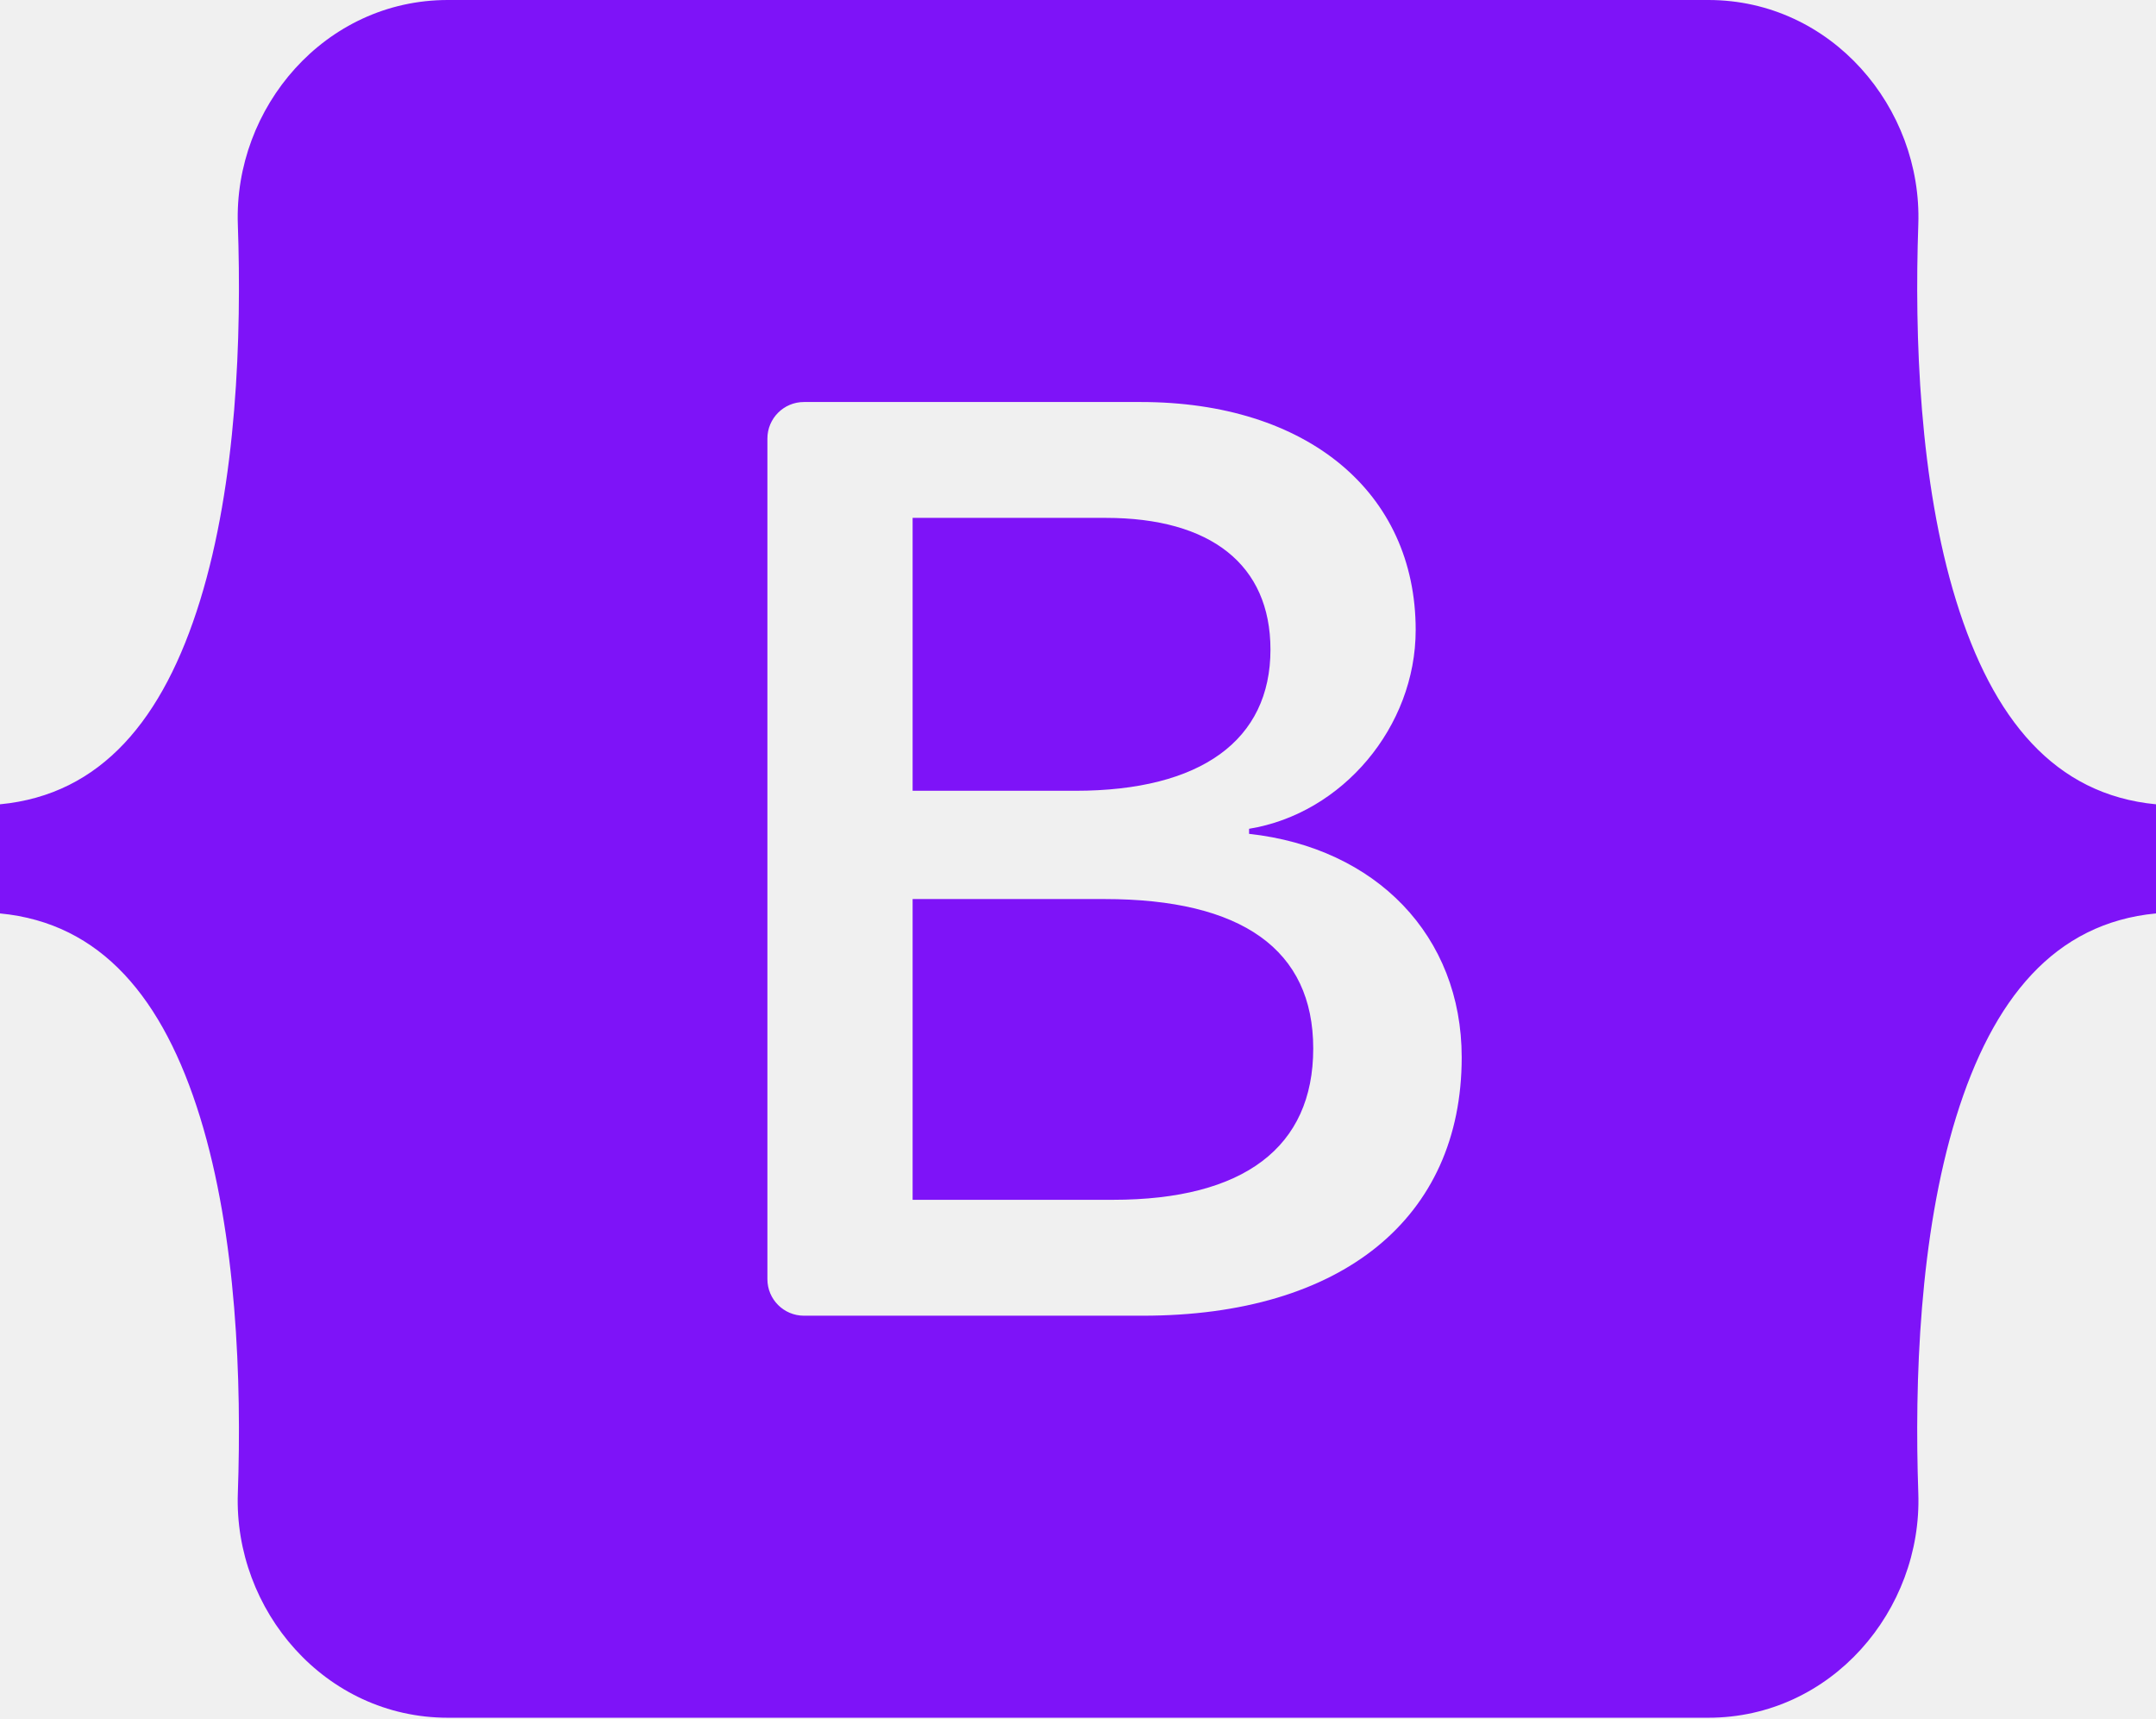
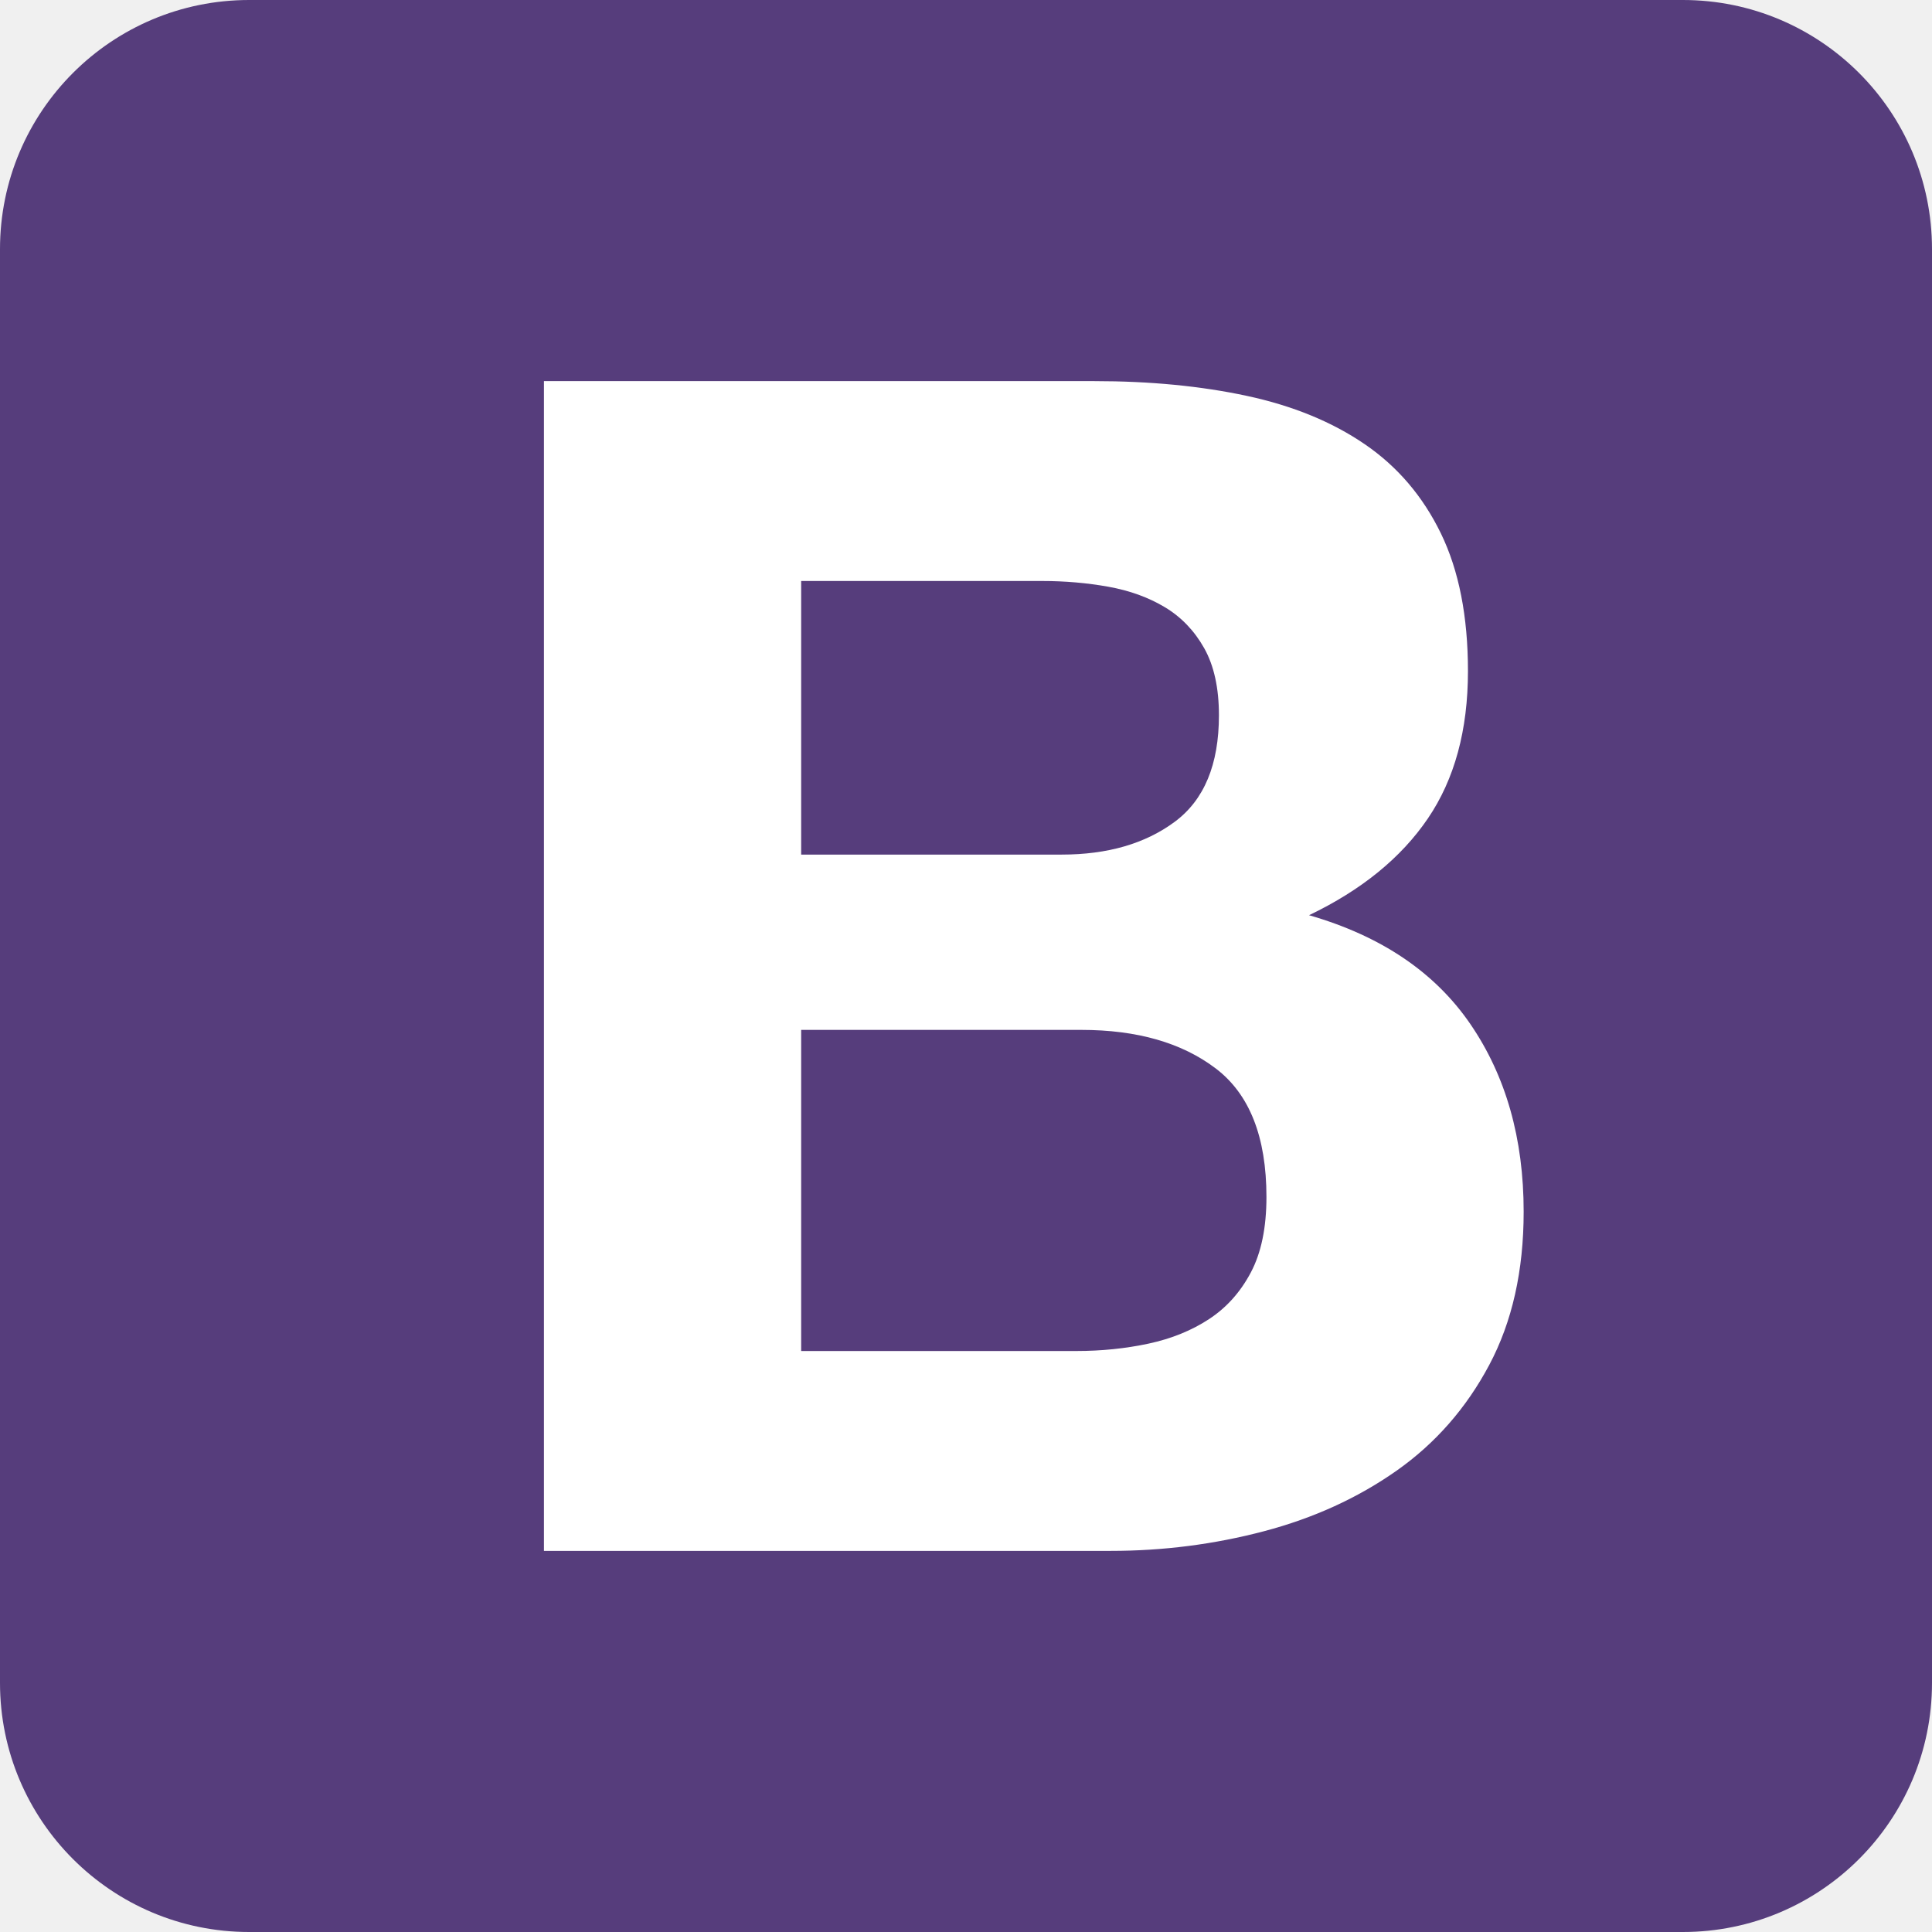
- <svg xmlns="http://www.w3.org/2000/svg" viewBox="0 0 256 204" width="256" height="204" preserveAspectRatio="xMidYMid">
-   <path fill="#7E13F8" d="M53.172 0C38.565 0 27.756 12.785 28.24 26.65c.465 13.32-.139 30.573-4.482 44.642C19.402 85.402 12.034 94.34 0 95.488v12.956c12.034 1.148 19.402 10.086 23.758 24.197 4.343 14.069 4.947 31.32 4.482 44.641-.484 13.863 10.325 26.65 24.934 26.65h149.673c14.608 0 25.414-12.785 24.93-26.65-.464-13.32.139-30.572 4.482-44.641 4.359-14.11 11.707-23.05 23.741-24.197V95.488c-12.034-1.148-19.382-10.086-23.74-24.196-4.344-14.067-4.947-31.321-4.483-44.642C228.261 12.787 217.455 0 202.847 0H53.17h.002ZM173.56 125.533c0 19.092-14.24 30.67-37.872 30.67h-40.23a4.339 4.339 0 0 1-4.338-4.339V52.068a4.339 4.339 0 0 1 4.339-4.34h39.999c19.705 0 32.637 10.675 32.637 27.063 0 11.503-8.7 21.801-19.783 23.604v.601c15.089 1.655 25.248 12.104 25.248 26.537Zm-42.26-64.05h-22.937v32.4h19.32c14.934 0 23.17-6.014 23.17-16.764 0-10.073-7.082-15.636-19.552-15.636Zm-22.937 45.256v35.705h23.782c15.548 0 23.786-6.239 23.786-17.965 0-11.728-8.467-17.742-24.786-17.742h-22.782v.002Z" />
+ <svg xmlns="http://www.w3.org/2000/svg" viewBox="0 0 256 256">
+   <path fill="#563d7c" d="M0 222.991C0 241.223 14.779 256 33.009 256H222.99C241.223 256 256 241.221 256 222.991V33.01C256 14.777 241.221 0 222.991 0H33.01C14.777 0 0 14.779 0 33.009z" />
+   <path fill="#fff" d="M106.158 113.238V76.985h31.911c3.04 0 5.97.253 8.792.76 2.822.506 5.319 1.41 7.49 2.713 2.17 1.303 3.907 3.112 5.21 5.427 1.302 2.316 1.954 5.283 1.954 8.9 0 6.513-1.954 11.217-5.862 14.111-3.907 2.895-8.9 4.342-14.979 4.342zM72.075 50.5v155h75.112c6.947 0 13.713-.868 20.298-2.605 6.585-1.737 12.446-4.414 17.584-8.032 5.137-3.618 9.226-8.286 12.265-14.002 3.04-5.717 4.559-12.483 4.559-20.298 0-9.697-2.352-17.982-7.055-24.856-4.704-6.875-11.832-11.687-21.384-14.437 6.947-3.328 12.194-7.598 15.74-12.808 3.545-5.21 5.318-11.722 5.318-19.538 0-7.236-1.194-13.314-3.582-18.235-2.388-4.92-5.753-8.864-10.095-11.831-4.341-2.967-9.551-5.102-15.63-6.404-6.078-1.303-12.808-1.954-20.189-1.954zm34.083 128.515v-42.549h37.121c7.381 0 13.315 1.7 17.802 5.102 4.486 3.401 6.73 9.081 6.73 17.041 0 4.053-.688 7.381-2.063 9.986-1.375 2.605-3.22 4.668-5.536 6.187-2.315 1.52-4.993 2.605-8.032 3.257-3.04.65-6.223.976-9.552.976z" />
</svg>
